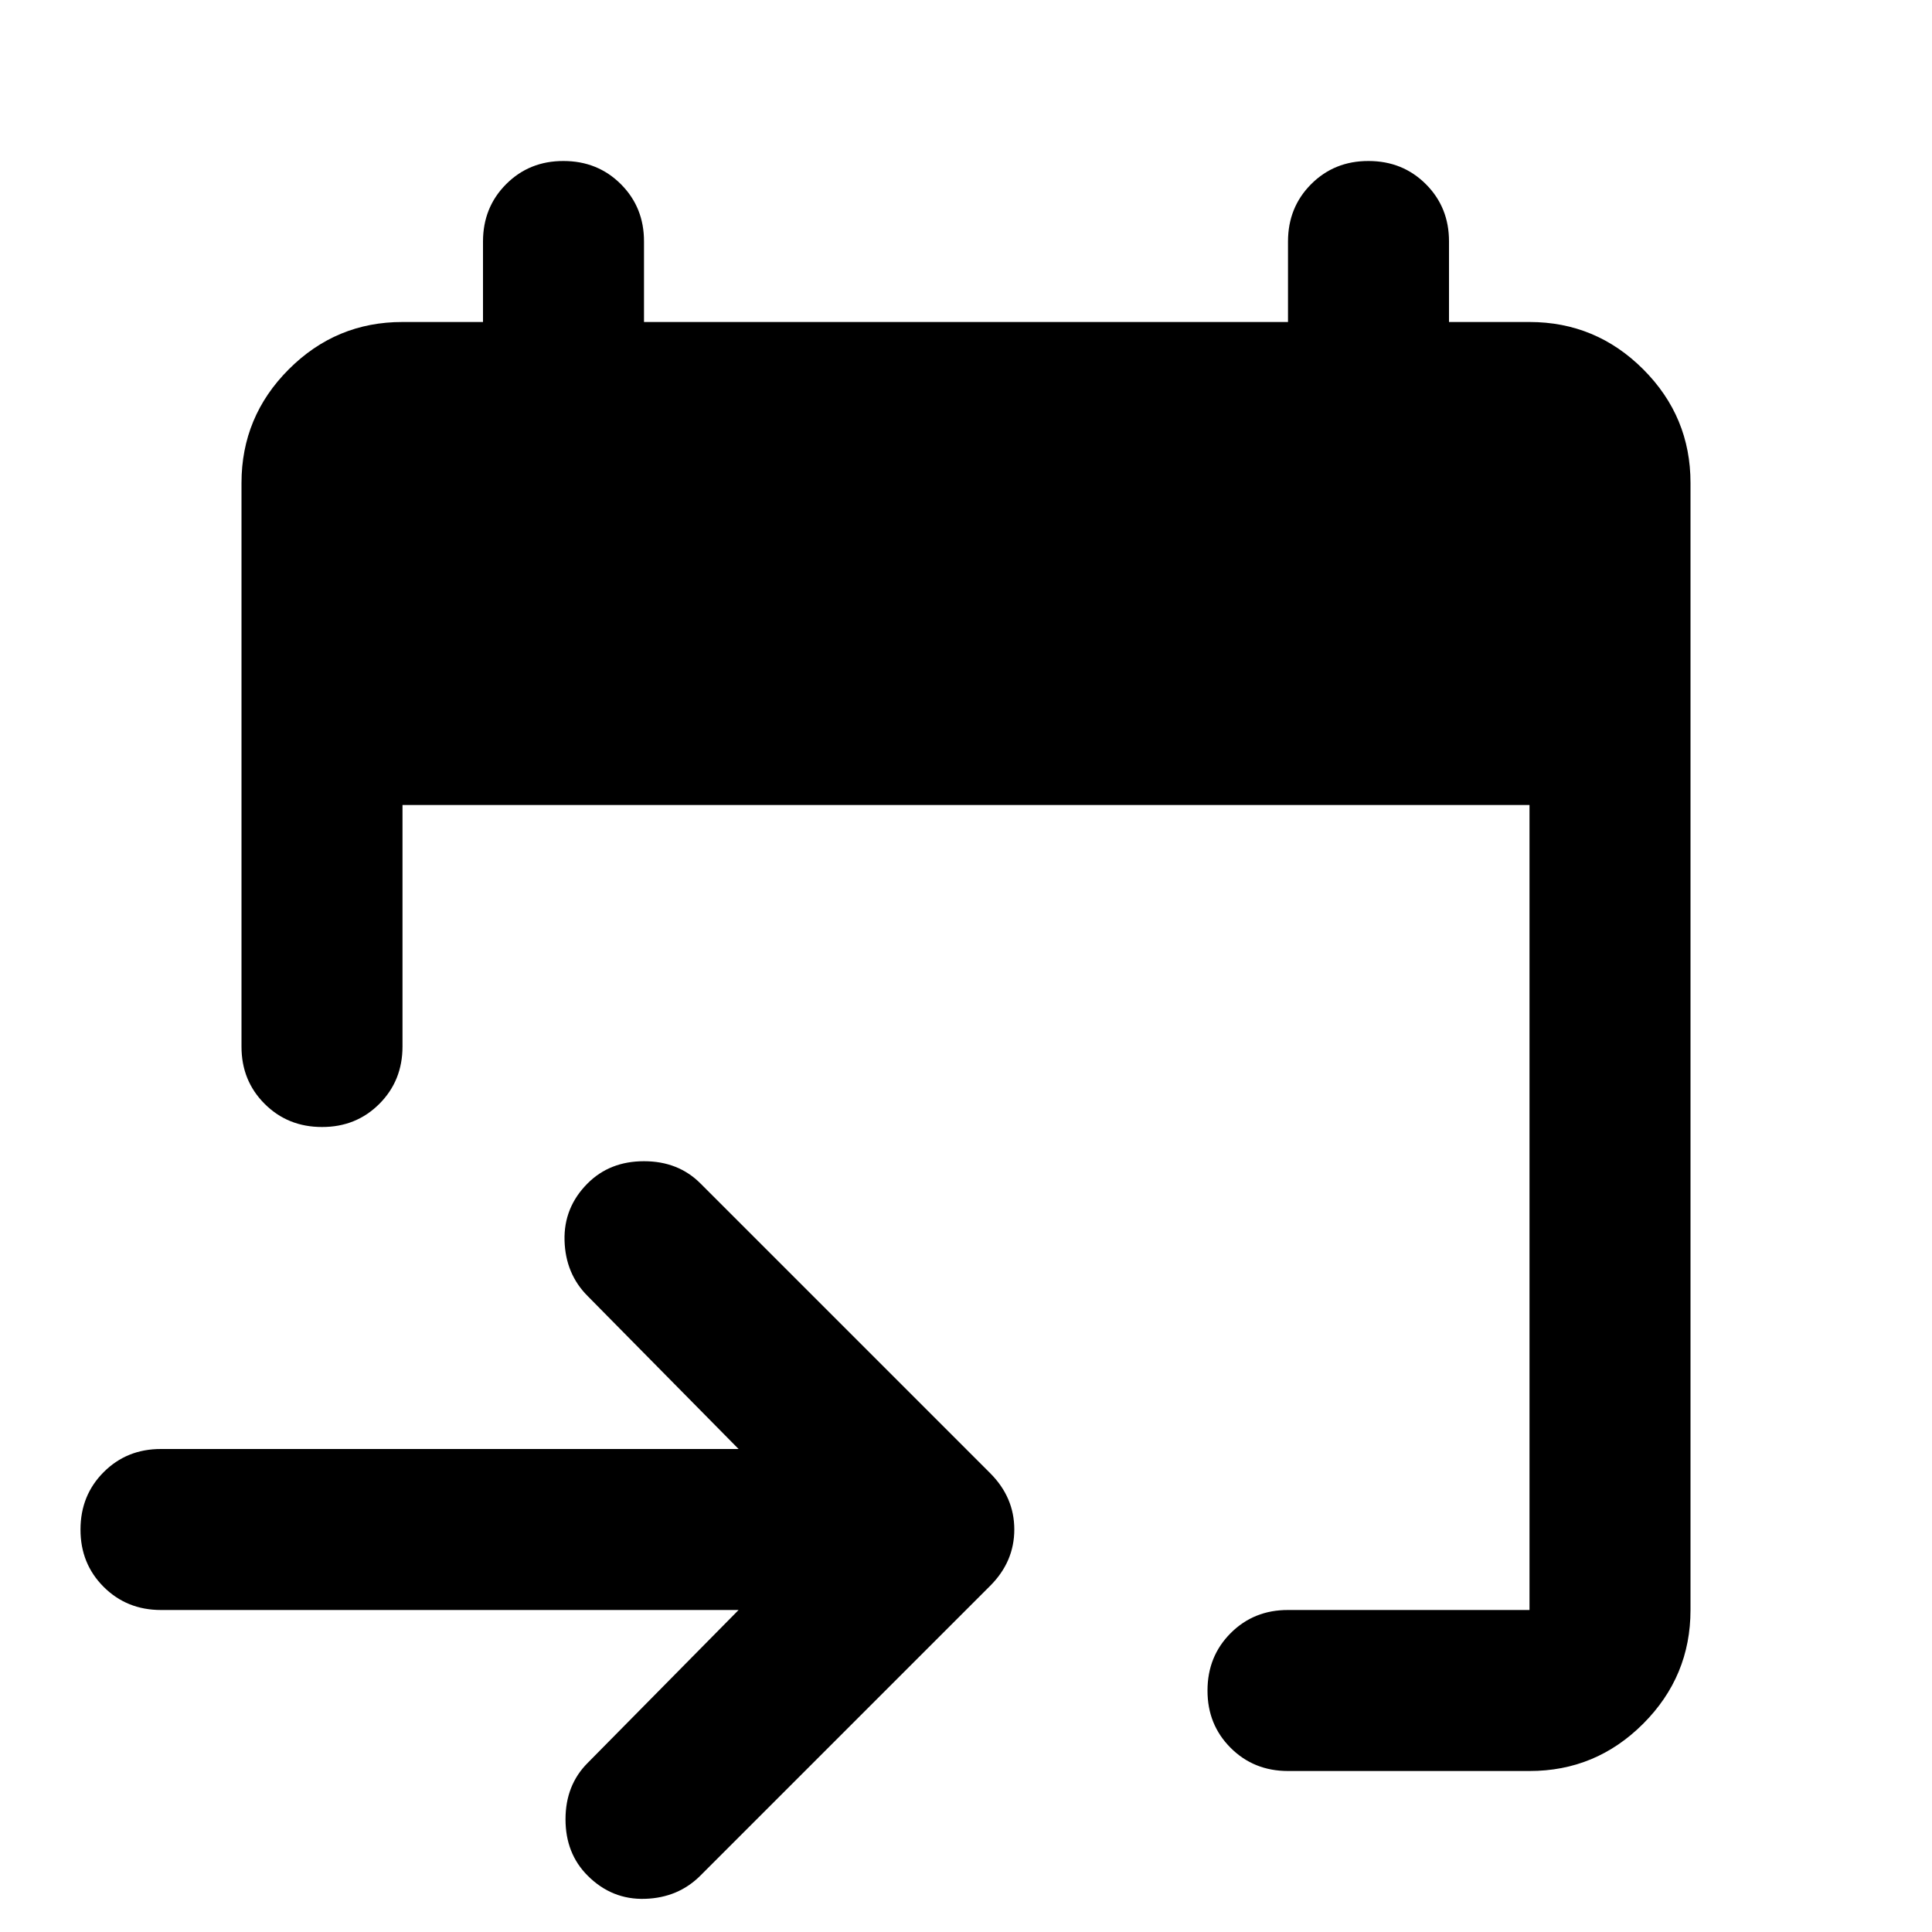
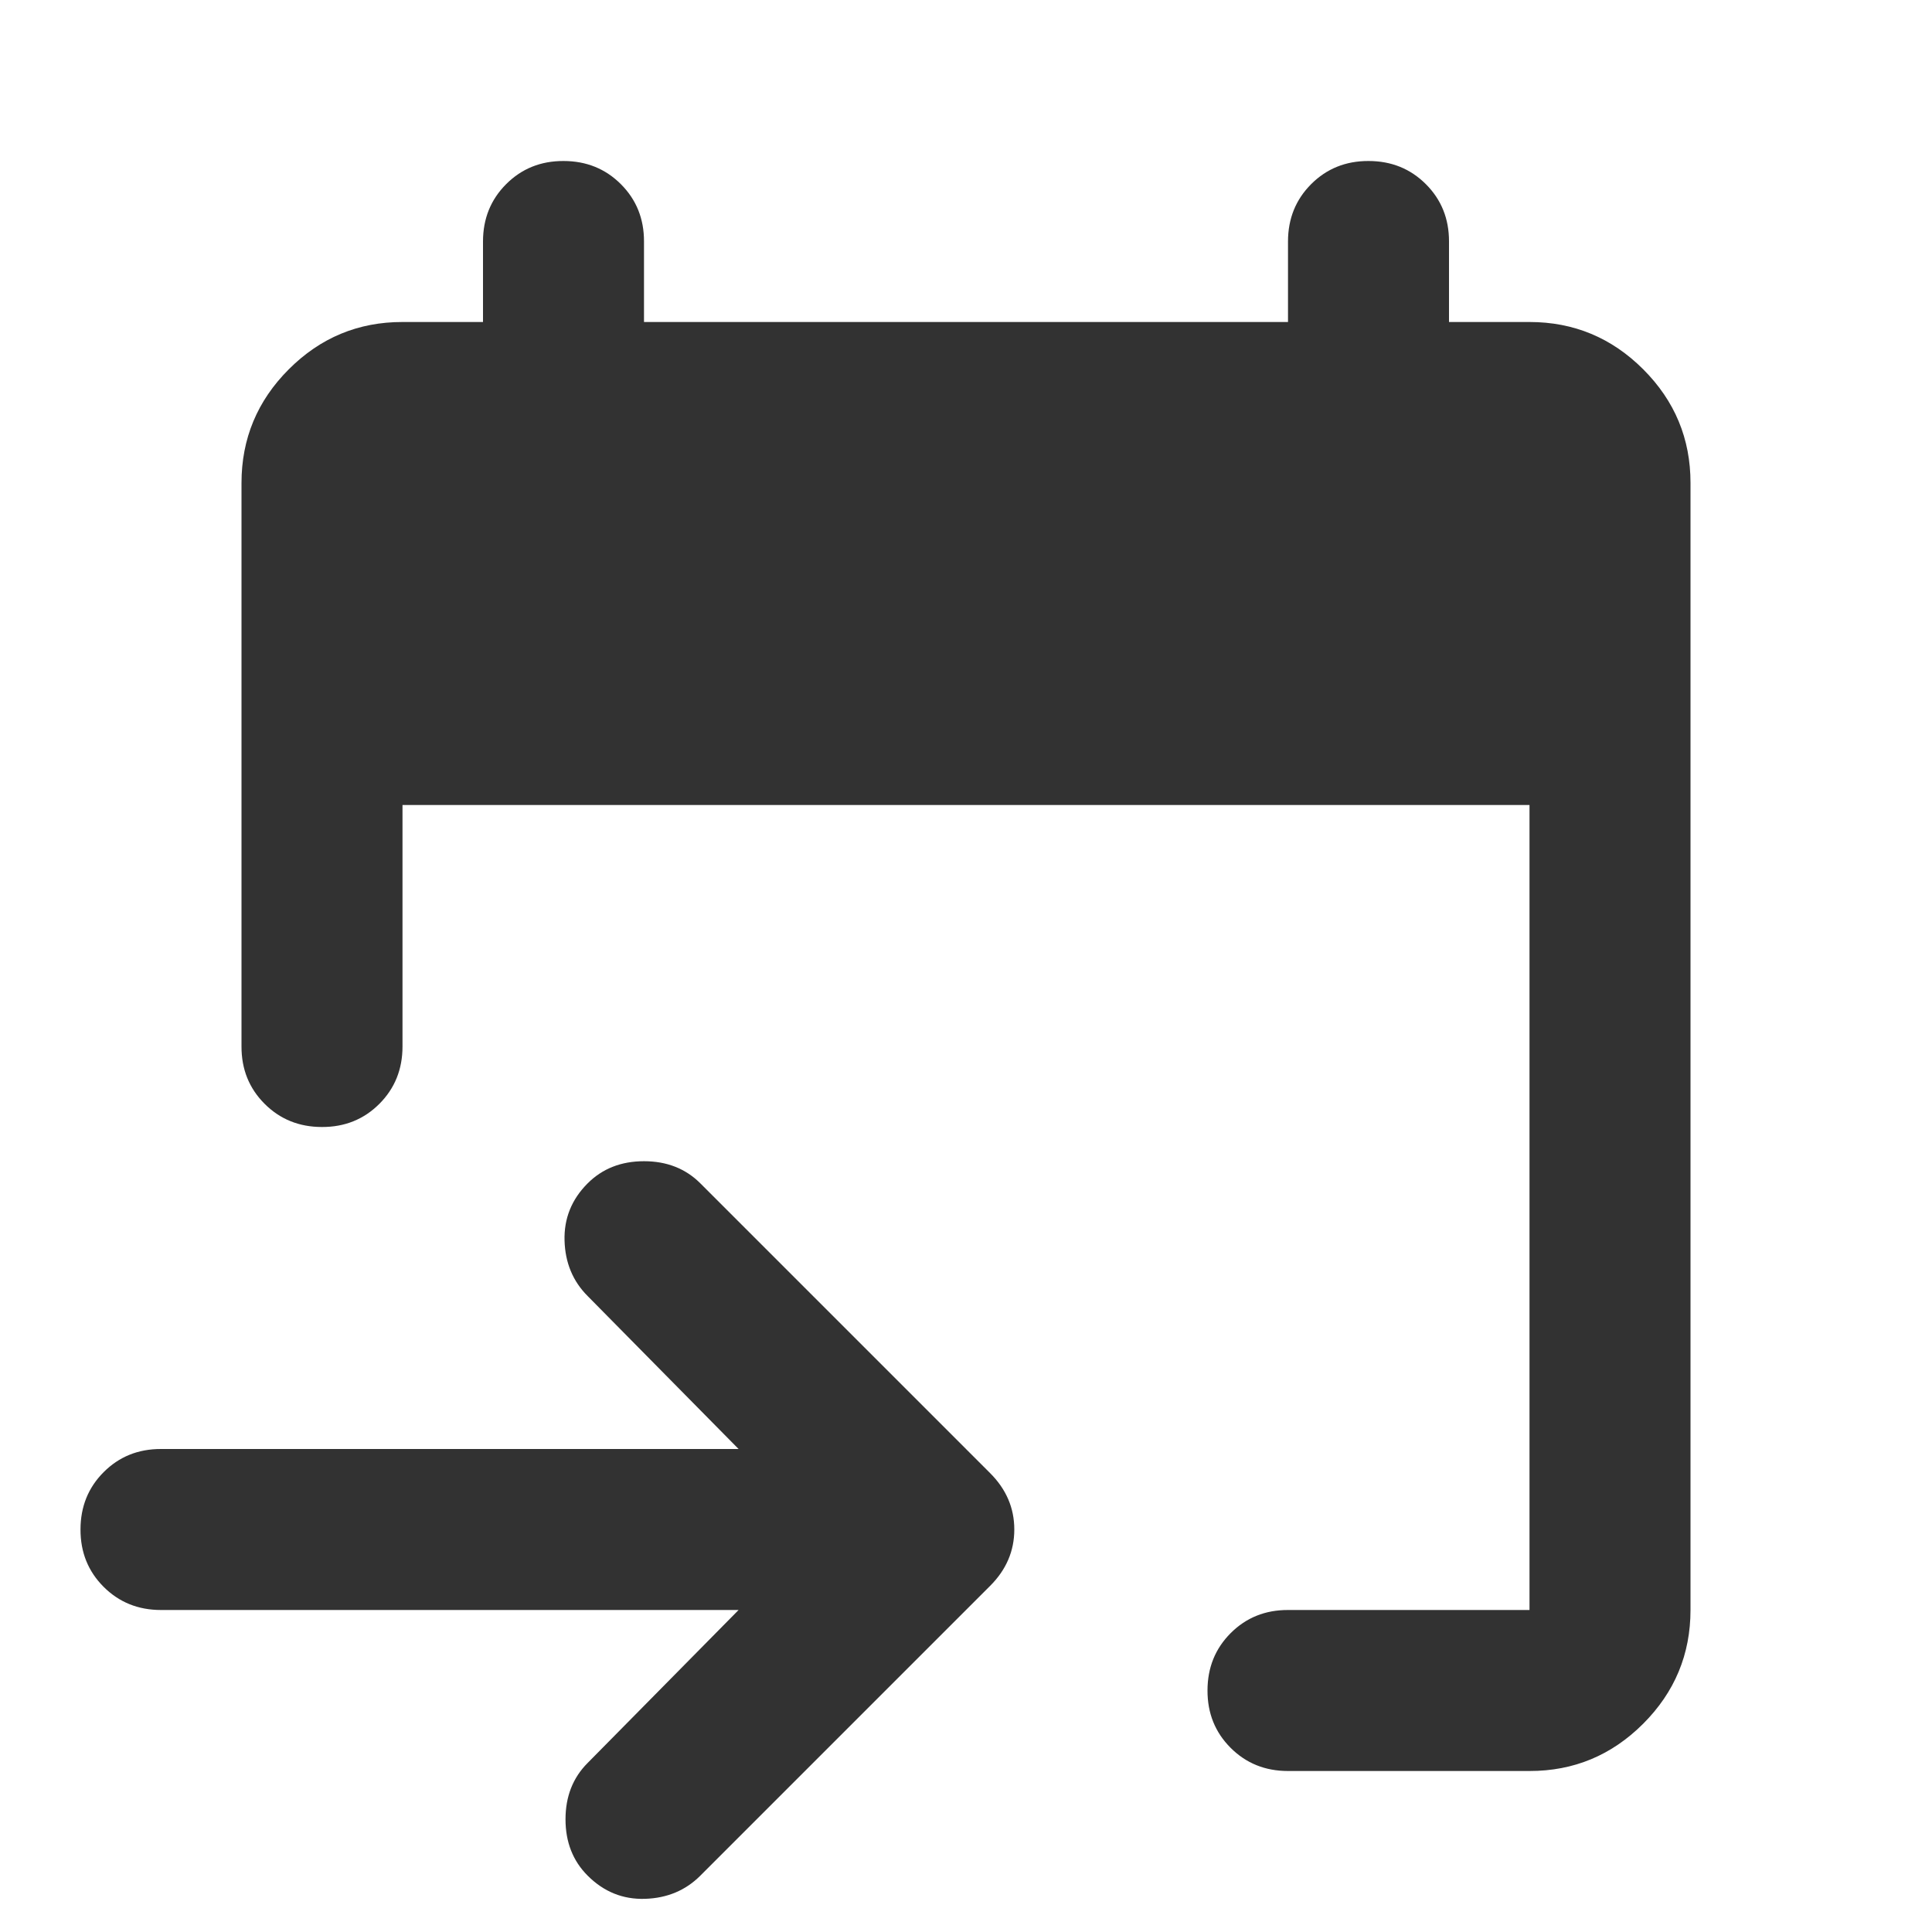
<svg xmlns="http://www.w3.org/2000/svg" width="512" height="512" viewBox="0 0 24 24">
-   <path fill="#000000" d="M19 22h-3q-.425 0-.713-.288T15 21q0-.425.288-.713T16 20h3V10H5v3q0 .425-.288.713T4 14q-.425 0-.713-.288T3 13V6q0-.825.588-1.413T5 4h1V3q0-.425.288-.713T7 2q.425 0 .713.288T8 3v1h8V3q0-.425.288-.713T17 2q.425 0 .713.288T18 3v1h1q.825 0 1.413.588T21 6v14q0 .825-.588 1.413T19 22Zm-9.825-2H2q-.425 0-.713-.288T1 19q0-.425.288-.713T2 18h7.175L7.3 16.1q-.275-.275-.287-.688T7.3 14.7q.275-.275.7-.275t.7.275l3.6 3.6q.3.3.3.7t-.3.7l-3.6 3.6q-.275.275-.687.288T7.3 23.3q-.275-.275-.275-.7t.275-.7L9.175 20Z" />
+   <path fill="#323232" d="M19 22h-3q-.425 0-.713-.288T15 21q0-.425.288-.713T16 20h3V10H5v3q0 .425-.288.713T4 14q-.425 0-.713-.288T3 13V6q0-.825.588-1.413T5 4h1V3q0-.425.288-.713T7 2q.425 0 .713.288T8 3v1h8V3q0-.425.288-.713T17 2q.425 0 .713.288T18 3v1h1q.825 0 1.413.588T21 6v14q0 .825-.588 1.413T19 22Zm-9.825-2H2q-.425 0-.713-.288T1 19q0-.425.288-.713T2 18h7.175L7.3 16.1q-.275-.275-.287-.688T7.3 14.7q.275-.275.7-.275t.7.275l3.6 3.6q.3.3.3.7t-.3.7l-3.6 3.6q-.275.275-.687.288T7.3 23.3q-.275-.275-.275-.7t.275-.7L9.175 20Z" />
</svg>
